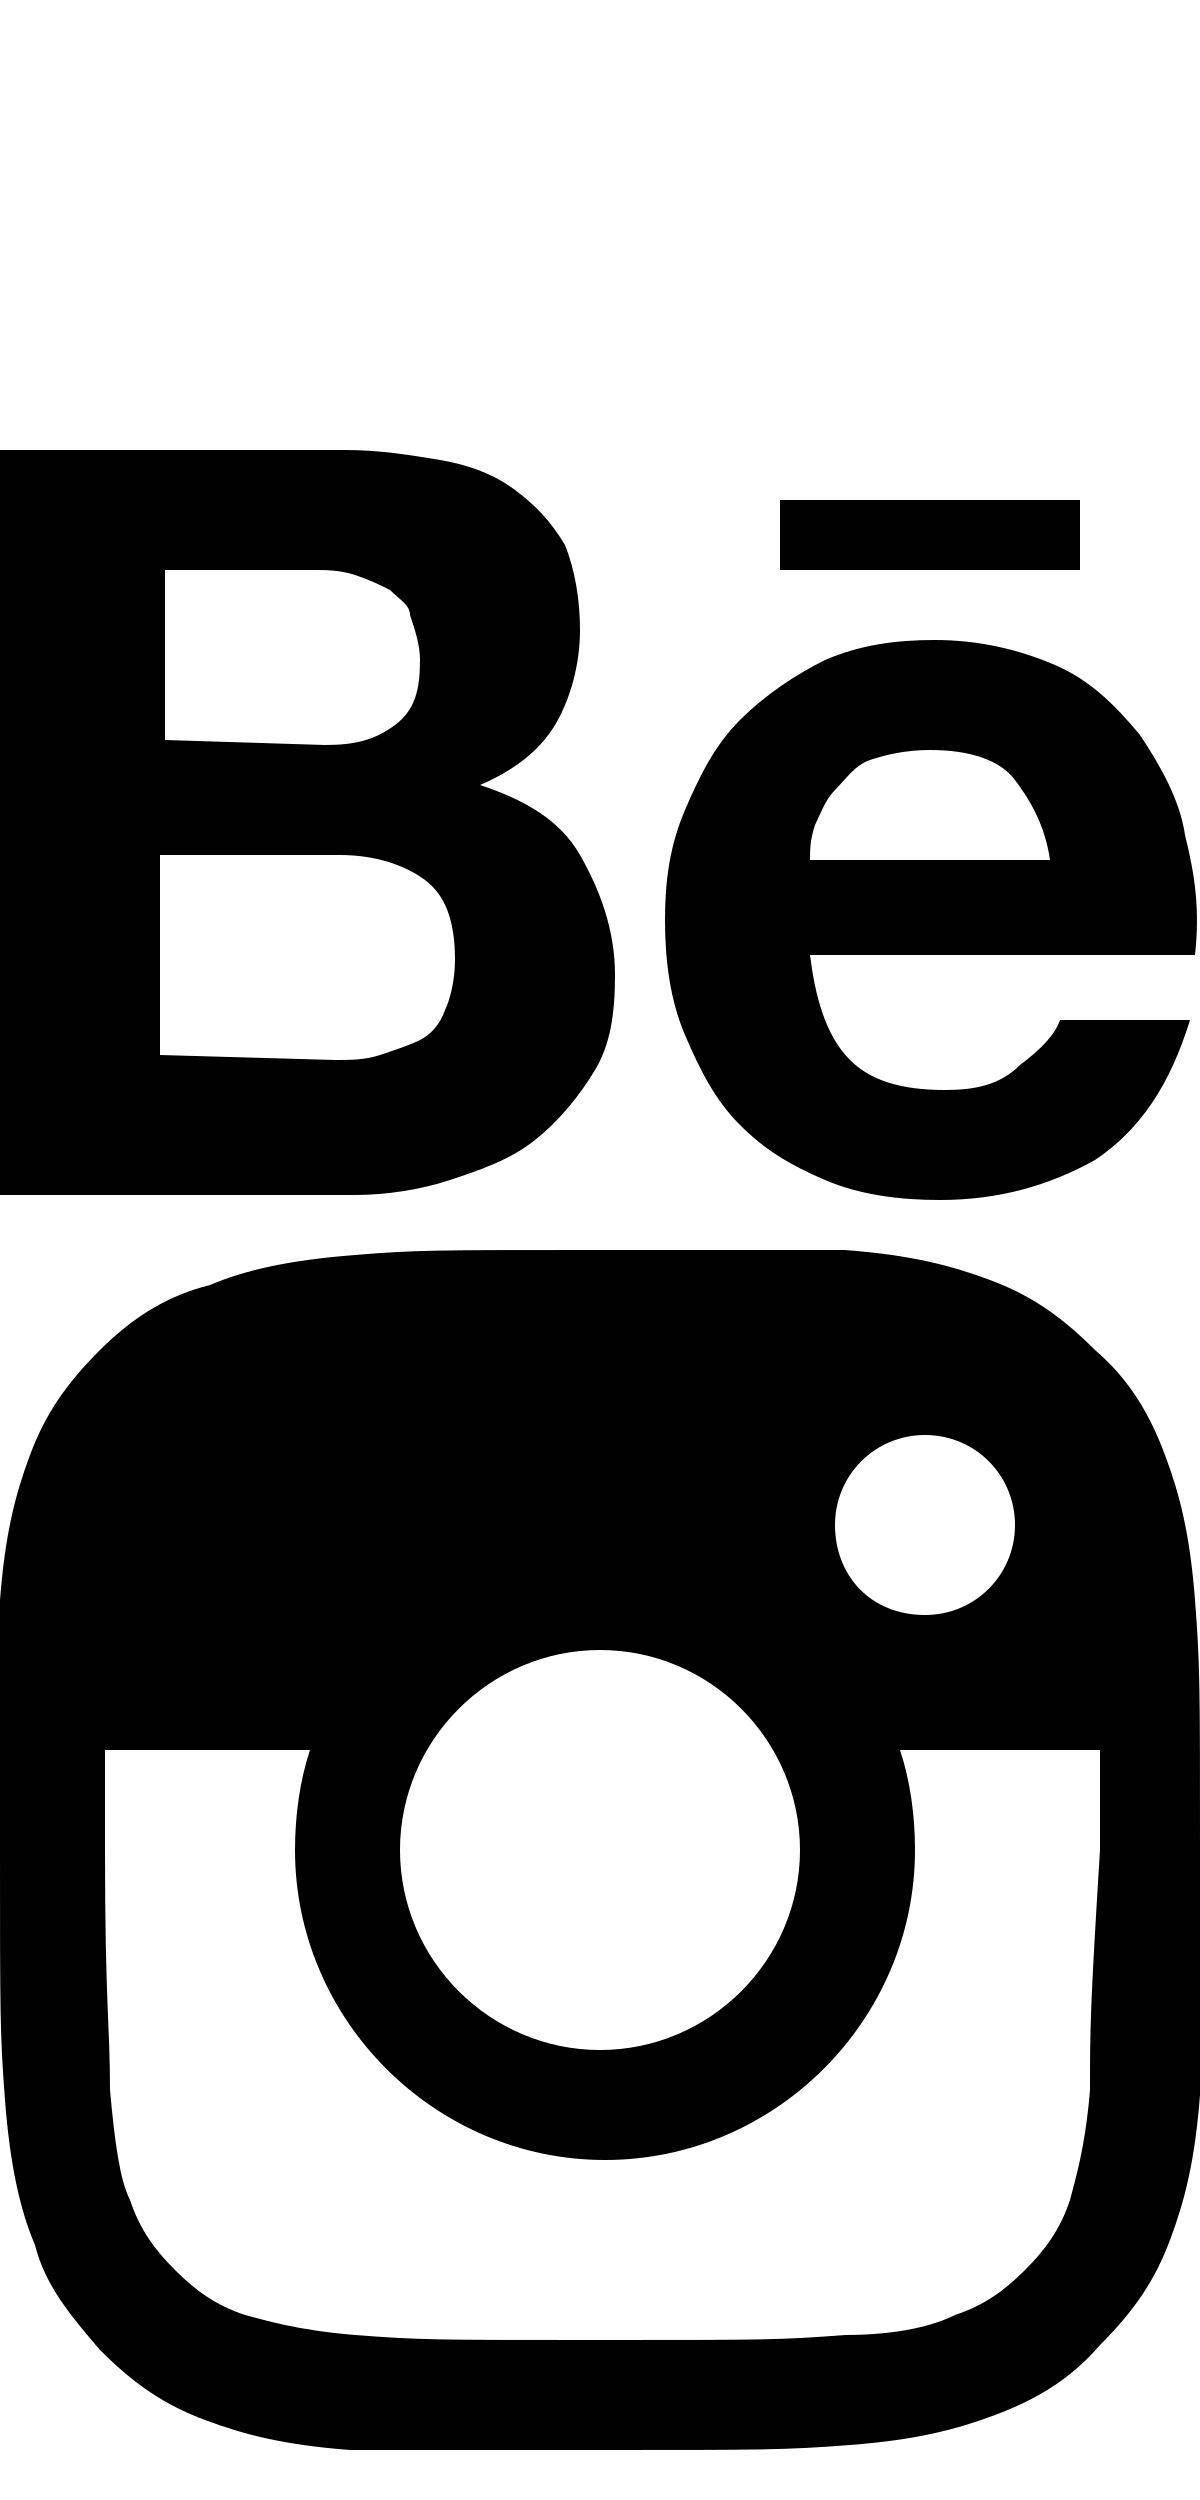
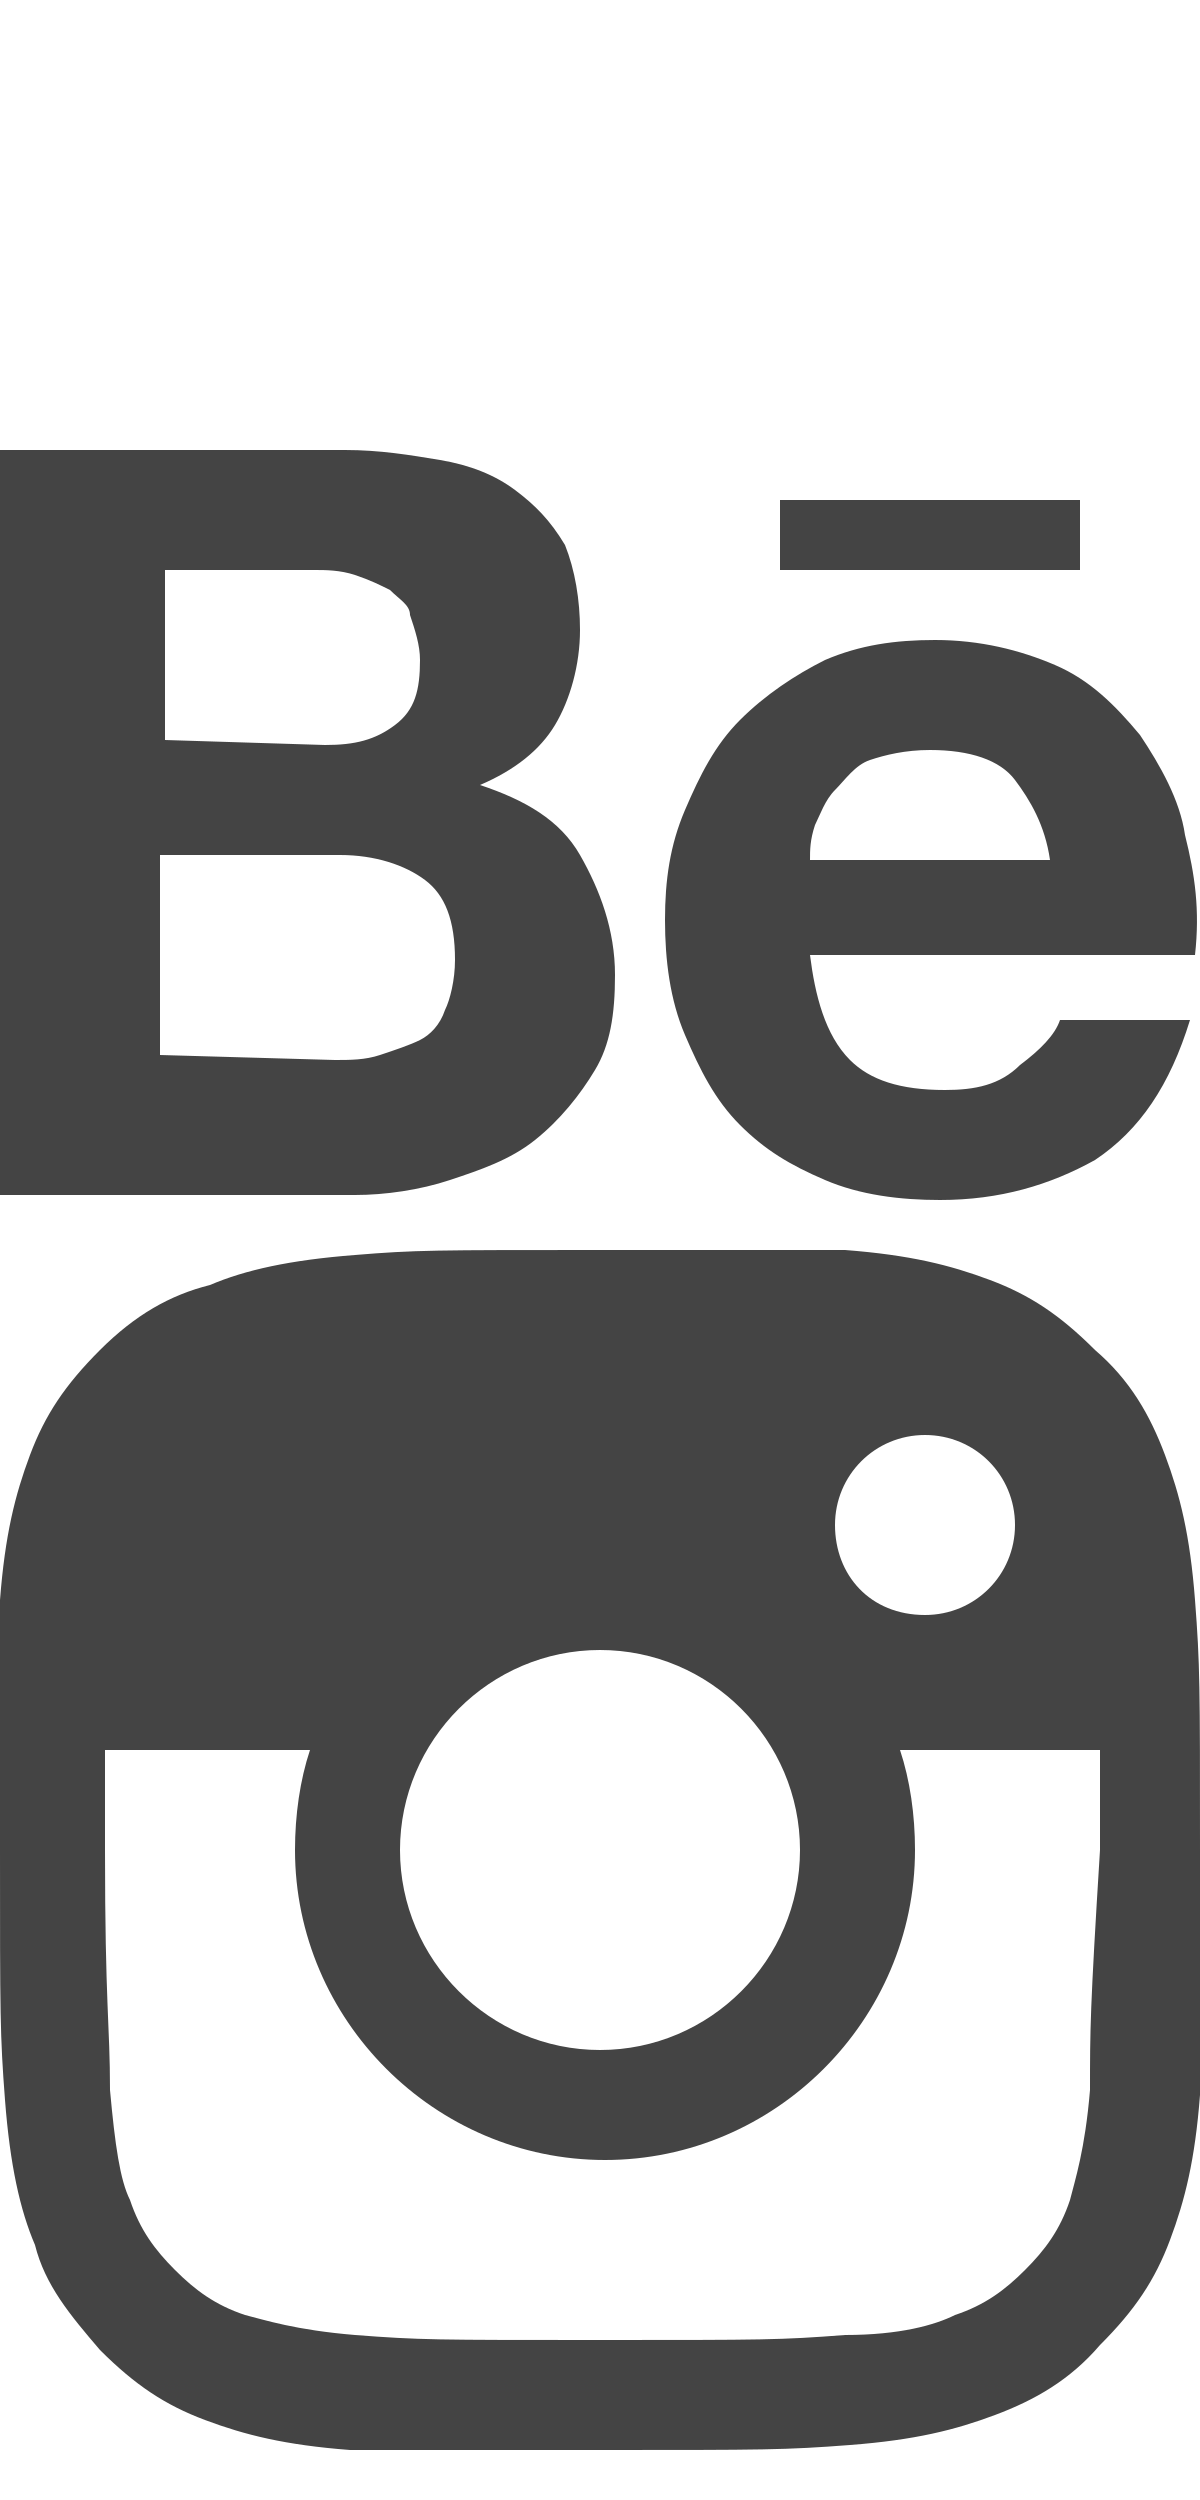
<svg xmlns="http://www.w3.org/2000/svg" version="1.1" id="Warstwa_1" x="0px" y="0px" viewBox="0 0 24 50" style="enable-background:new 0 0 24 50;" xml:space="preserve">
-   <path d="M6.9,9c0.7,0,1.3,0.1,1.9,0.2c0.6,0.1,1.1,0.3,1.5,0.6c0.4,0.3,0.7,0.6,1,1.1c0.2,0.5,0.3,1.1,0.3,1.7  c0,0.7-0.2,1.4-0.5,1.9s-0.8,0.9-1.5,1.2c0.9,0.3,1.6,0.7,2,1.4c0.4,0.7,0.7,1.5,0.7,2.4c0,0.8-0.1,1.4-0.4,1.9  c-0.3,0.5-0.7,1-1.2,1.4c-0.5,0.4-1.1,0.6-1.7,0.8c-0.6,0.2-1.3,0.3-1.9,0.3H0V9L6.9,9C6.9,9,6.9,9,6.9,9z M17,21.2  c0.4,0.4,1,0.6,1.9,0.6c0.6,0,1.1-0.1,1.5-0.5c0.4-0.3,0.7-0.6,0.8-0.9h2.6c-0.4,1.3-1,2.2-1.9,2.8C21,23.7,20,24,18.8,24  c-0.8,0-1.6-0.1-2.3-0.4c-0.7-0.3-1.2-0.6-1.7-1.1c-0.5-0.5-0.8-1.1-1.1-1.8c-0.3-0.7-0.4-1.5-0.4-2.3c0-0.8,0.1-1.5,0.4-2.2  c0.3-0.7,0.6-1.3,1.1-1.8c0.5-0.5,1.1-0.9,1.7-1.2c0.7-0.3,1.4-0.4,2.2-0.4c0.9,0,1.7,0.2,2.4,0.5c0.7,0.3,1.2,0.8,1.7,1.4  c0.4,0.6,0.8,1.3,0.9,2c0.2,0.8,0.3,1.5,0.2,2.4h-7.7C16.3,19.9,16.5,20.7,17,21.2L17,21.2z M6.7,21.2c0.3,0,0.6,0,0.9-0.1  s0.6-0.2,0.8-0.3c0.2-0.1,0.4-0.3,0.5-0.6c0.1-0.2,0.2-0.6,0.2-1c0-0.8-0.2-1.3-0.6-1.6c-0.4-0.3-1-0.5-1.7-0.5H3.2v4L6.7,21.2  L6.7,21.2L6.7,21.2z M20.3,15.6C20,15.2,19.4,15,18.6,15c-0.5,0-0.9,0.1-1.2,0.2c-0.3,0.1-0.5,0.4-0.7,0.6c-0.2,0.2-0.3,0.5-0.4,0.7  c-0.1,0.3-0.1,0.5-0.1,0.7H21C20.9,16.5,20.6,16,20.3,15.6L20.3,15.6L20.3,15.6z M6.5,14.9c0.6,0,1-0.1,1.4-0.4  c0.4-0.3,0.5-0.7,0.5-1.3c0-0.3-0.1-0.6-0.2-0.9C8.2,12.1,8,12,7.8,11.8c-0.2-0.1-0.4-0.2-0.7-0.3c-0.3-0.1-0.6-0.1-0.8-0.1h-3v3.4  L6.5,14.9L6.5,14.9z M15.6,10h6v1.4h-6L15.6,10L15.6,10L15.6,10z" />
-   <path d="M23.9,32c-0.1-1.3-0.3-2.1-0.6-2.9c-0.3-0.8-0.7-1.5-1.4-2.1c-0.7-0.7-1.3-1.1-2.1-1.4c-0.8-0.3-1.6-0.5-2.9-0.6  C15.7,25,15.3,25,12,25s-3.7,0-4.9,0.1c-1.3,0.1-2.2,0.3-2.9,0.6C3.4,25.9,2.7,26.3,2,27s-1.1,1.3-1.4,2.1c-0.3,0.8-0.5,1.6-0.6,2.9  C0,33.3,0,33.7,0,37s0,3.7,0.1,5c0.1,1.3,0.3,2.2,0.6,2.9C0.9,45.7,1.4,46.3,2,47c0.7,0.7,1.3,1.1,2.1,1.4c0.8,0.3,1.6,0.5,2.9,0.6  C8.3,49,8.7,49,12,49s3.7,0,5-0.1c1.3-0.1,2.1-0.3,2.9-0.6c0.8-0.3,1.5-0.7,2.1-1.4c0.7-0.7,1.1-1.3,1.4-2.1  c0.3-0.8,0.5-1.6,0.6-2.9C24,40.7,24,40.3,24,37S24,33.3,23.9,32z M12,33c2.2,0,4,1.8,4,4s-1.8,4-4,4s-4-1.8-4-4S9.8,33,12,33z   M16.7,30.5c0-1,0.8-1.8,1.8-1.8s1.8,0.8,1.8,1.8s-0.8,1.8-1.8,1.8C17.4,32.3,16.7,31.5,16.7,30.5z M21.8,41.8  c-0.1,1.2-0.3,1.8-0.4,2.2c-0.2,0.6-0.5,1-0.9,1.4c-0.4,0.4-0.8,0.7-1.4,0.9c-0.4,0.2-1.1,0.4-2.2,0.4c-1.3,0.1-1.6,0.1-4.9,0.1  s-3.6,0-4.9-0.1c-1.2-0.1-1.8-0.3-2.2-0.4c-0.6-0.2-1-0.5-1.4-0.9c-0.4-0.4-0.7-0.8-0.9-1.4c-0.2-0.4-0.3-1.1-0.4-2.2  c0-1.3-0.1-1.7-0.1-4.8c0-0.8,0-1.5,0-2h4.1c-0.2,0.6-0.3,1.3-0.3,2c0,3.4,2.8,6.2,6.2,6.2s6.2-2.8,6.2-6.2c0-0.7-0.1-1.4-0.3-2h4  c0,0.5,0,1.2,0,2C21.8,40.2,21.8,40.6,21.8,41.8z" />
+   <style type="text/css">
+ 	.st0{fill:#444444;}
+ </style>
+   <path class="st0" d="M6.9,9c0.7,0,1.3,0.1,1.9,0.2c0.6,0.1,1.1,0.3,1.5,0.6s0.7,0.6,1,1.1c0.2,0.5,0.3,1.1,0.3,1.7  c0,0.7-0.2,1.4-0.5,1.9s-0.8,0.9-1.5,1.2c0.9,0.3,1.6,0.7,2,1.4s0.7,1.5,0.7,2.4c0,0.8-0.1,1.4-0.4,1.9c-0.3,0.5-0.7,1-1.2,1.4  S9.6,23.4,9,23.6c-0.6,0.2-1.3,0.3-1.9,0.3H0V9H6.9L6.9,9z M17,21.2c0.4,0.4,1,0.6,1.9,0.6c0.6,0,1.1-0.1,1.5-0.5  c0.4-0.3,0.7-0.6,0.8-0.9h2.6c-0.4,1.3-1,2.2-1.9,2.8C21,23.7,20,24,18.8,24c-0.8,0-1.6-0.1-2.3-0.4c-0.7-0.3-1.2-0.6-1.7-1.1  s-0.8-1.1-1.1-1.8c-0.3-0.7-0.4-1.5-0.4-2.3s0.1-1.5,0.4-2.2c0.3-0.7,0.6-1.3,1.1-1.8s1.1-0.9,1.7-1.2c0.7-0.3,1.4-0.4,2.2-0.4  c0.9,0,1.7,0.2,2.4,0.5c0.7,0.3,1.2,0.8,1.7,1.4c0.4,0.6,0.8,1.3,0.9,2c0.2,0.8,0.3,1.5,0.2,2.4h-7.7C16.3,19.9,16.5,20.7,17,21.2  L17,21.2z M6.7,21.2c0.3,0,0.6,0,0.9-0.1s0.6-0.2,0.8-0.3c0.2-0.1,0.4-0.3,0.5-0.6c0.1-0.2,0.2-0.6,0.2-1c0-0.8-0.2-1.3-0.6-1.6  c-0.4-0.3-1-0.5-1.7-0.5H3.2v4L6.7,21.2L6.7,21.2L6.7,21.2z M20.3,15.6C20,15.2,19.4,15,18.6,15c-0.5,0-0.9,0.1-1.2,0.2  c-0.3,0.1-0.5,0.4-0.7,0.6c-0.2,0.2-0.3,0.5-0.4,0.7c-0.1,0.3-0.1,0.5-0.1,0.7H21C20.9,16.5,20.6,16,20.3,15.6L20.3,15.6L20.3,15.6z   M6.5,14.9c0.6,0,1-0.1,1.4-0.4c0.4-0.3,0.5-0.7,0.5-1.3c0-0.3-0.1-0.6-0.2-0.9c0-0.2-0.2-0.3-0.4-0.5c-0.2-0.1-0.4-0.2-0.7-0.3  c-0.3-0.1-0.6-0.1-0.8-0.1h-3v3.4L6.5,14.9L6.5,14.9z M15.6,10h6v1.4h-6V10L15.6,10L15.6,10z" />
+   <path class="st0" d="M23.9,32c-0.1-1.3-0.3-2.1-0.6-2.9c-0.3-0.8-0.7-1.5-1.4-2.1c-0.7-0.7-1.3-1.1-2.1-1.4  c-0.8-0.3-1.6-0.5-2.9-0.6c-1.2,0-1.6,0-4.9,0s-3.7,0-4.9,0.1c-1.3,0.1-2.2,0.3-2.9,0.6C3.4,25.9,2.7,26.3,2,27s-1.1,1.3-1.4,2.1  C0.3,29.9,0.1,30.7,0,32c0,1.3,0,1.7,0,5s0,3.7,0.1,5s0.3,2.2,0.6,2.9C0.9,45.7,1.4,46.3,2,47c0.7,0.7,1.3,1.1,2.1,1.4  C4.9,48.7,5.7,48.9,7,49c1.3,0,1.7,0,5,0s3.7,0,5-0.1s2.1-0.3,2.9-0.6s1.5-0.7,2.1-1.4c0.7-0.7,1.1-1.3,1.4-2.1s0.5-1.6,0.6-2.9  c0-1.2,0-1.6,0-4.9S24,33.3,23.9,32z M12,33c2.2,0,4,1.8,4,4s-1.8,4-4,4s-4-1.8-4-4S9.8,33,12,33z M16.7,30.5c0-1,0.8-1.8,1.8-1.8  s1.8,0.8,1.8,1.8s-0.8,1.8-1.8,1.8C17.4,32.3,16.7,31.5,16.7,30.5z M21.8,41.8c-0.1,1.2-0.3,1.8-0.4,2.2c-0.2,0.6-0.5,1-0.9,1.4  s-0.8,0.7-1.4,0.9c-0.4,0.2-1.1,0.4-2.2,0.4c-1.3,0.1-1.6,0.1-4.9,0.1s-3.6,0-4.9-0.1c-1.2-0.1-1.8-0.3-2.2-0.4  c-0.6-0.2-1-0.5-1.4-0.9S2.8,44.6,2.6,44c-0.2-0.4-0.3-1.1-0.4-2.2c0-1.3-0.1-1.7-0.1-4.8c0-0.8,0-1.5,0-2h4.1  c-0.2,0.6-0.3,1.3-0.3,2c0,3.4,2.8,6.2,6.2,6.2s6.2-2.8,6.2-6.2c0-0.7-0.1-1.4-0.3-2h4c0,0.5,0,1.2,0,2  C21.8,40.2,21.8,40.6,21.8,41.8z" />
</svg>
